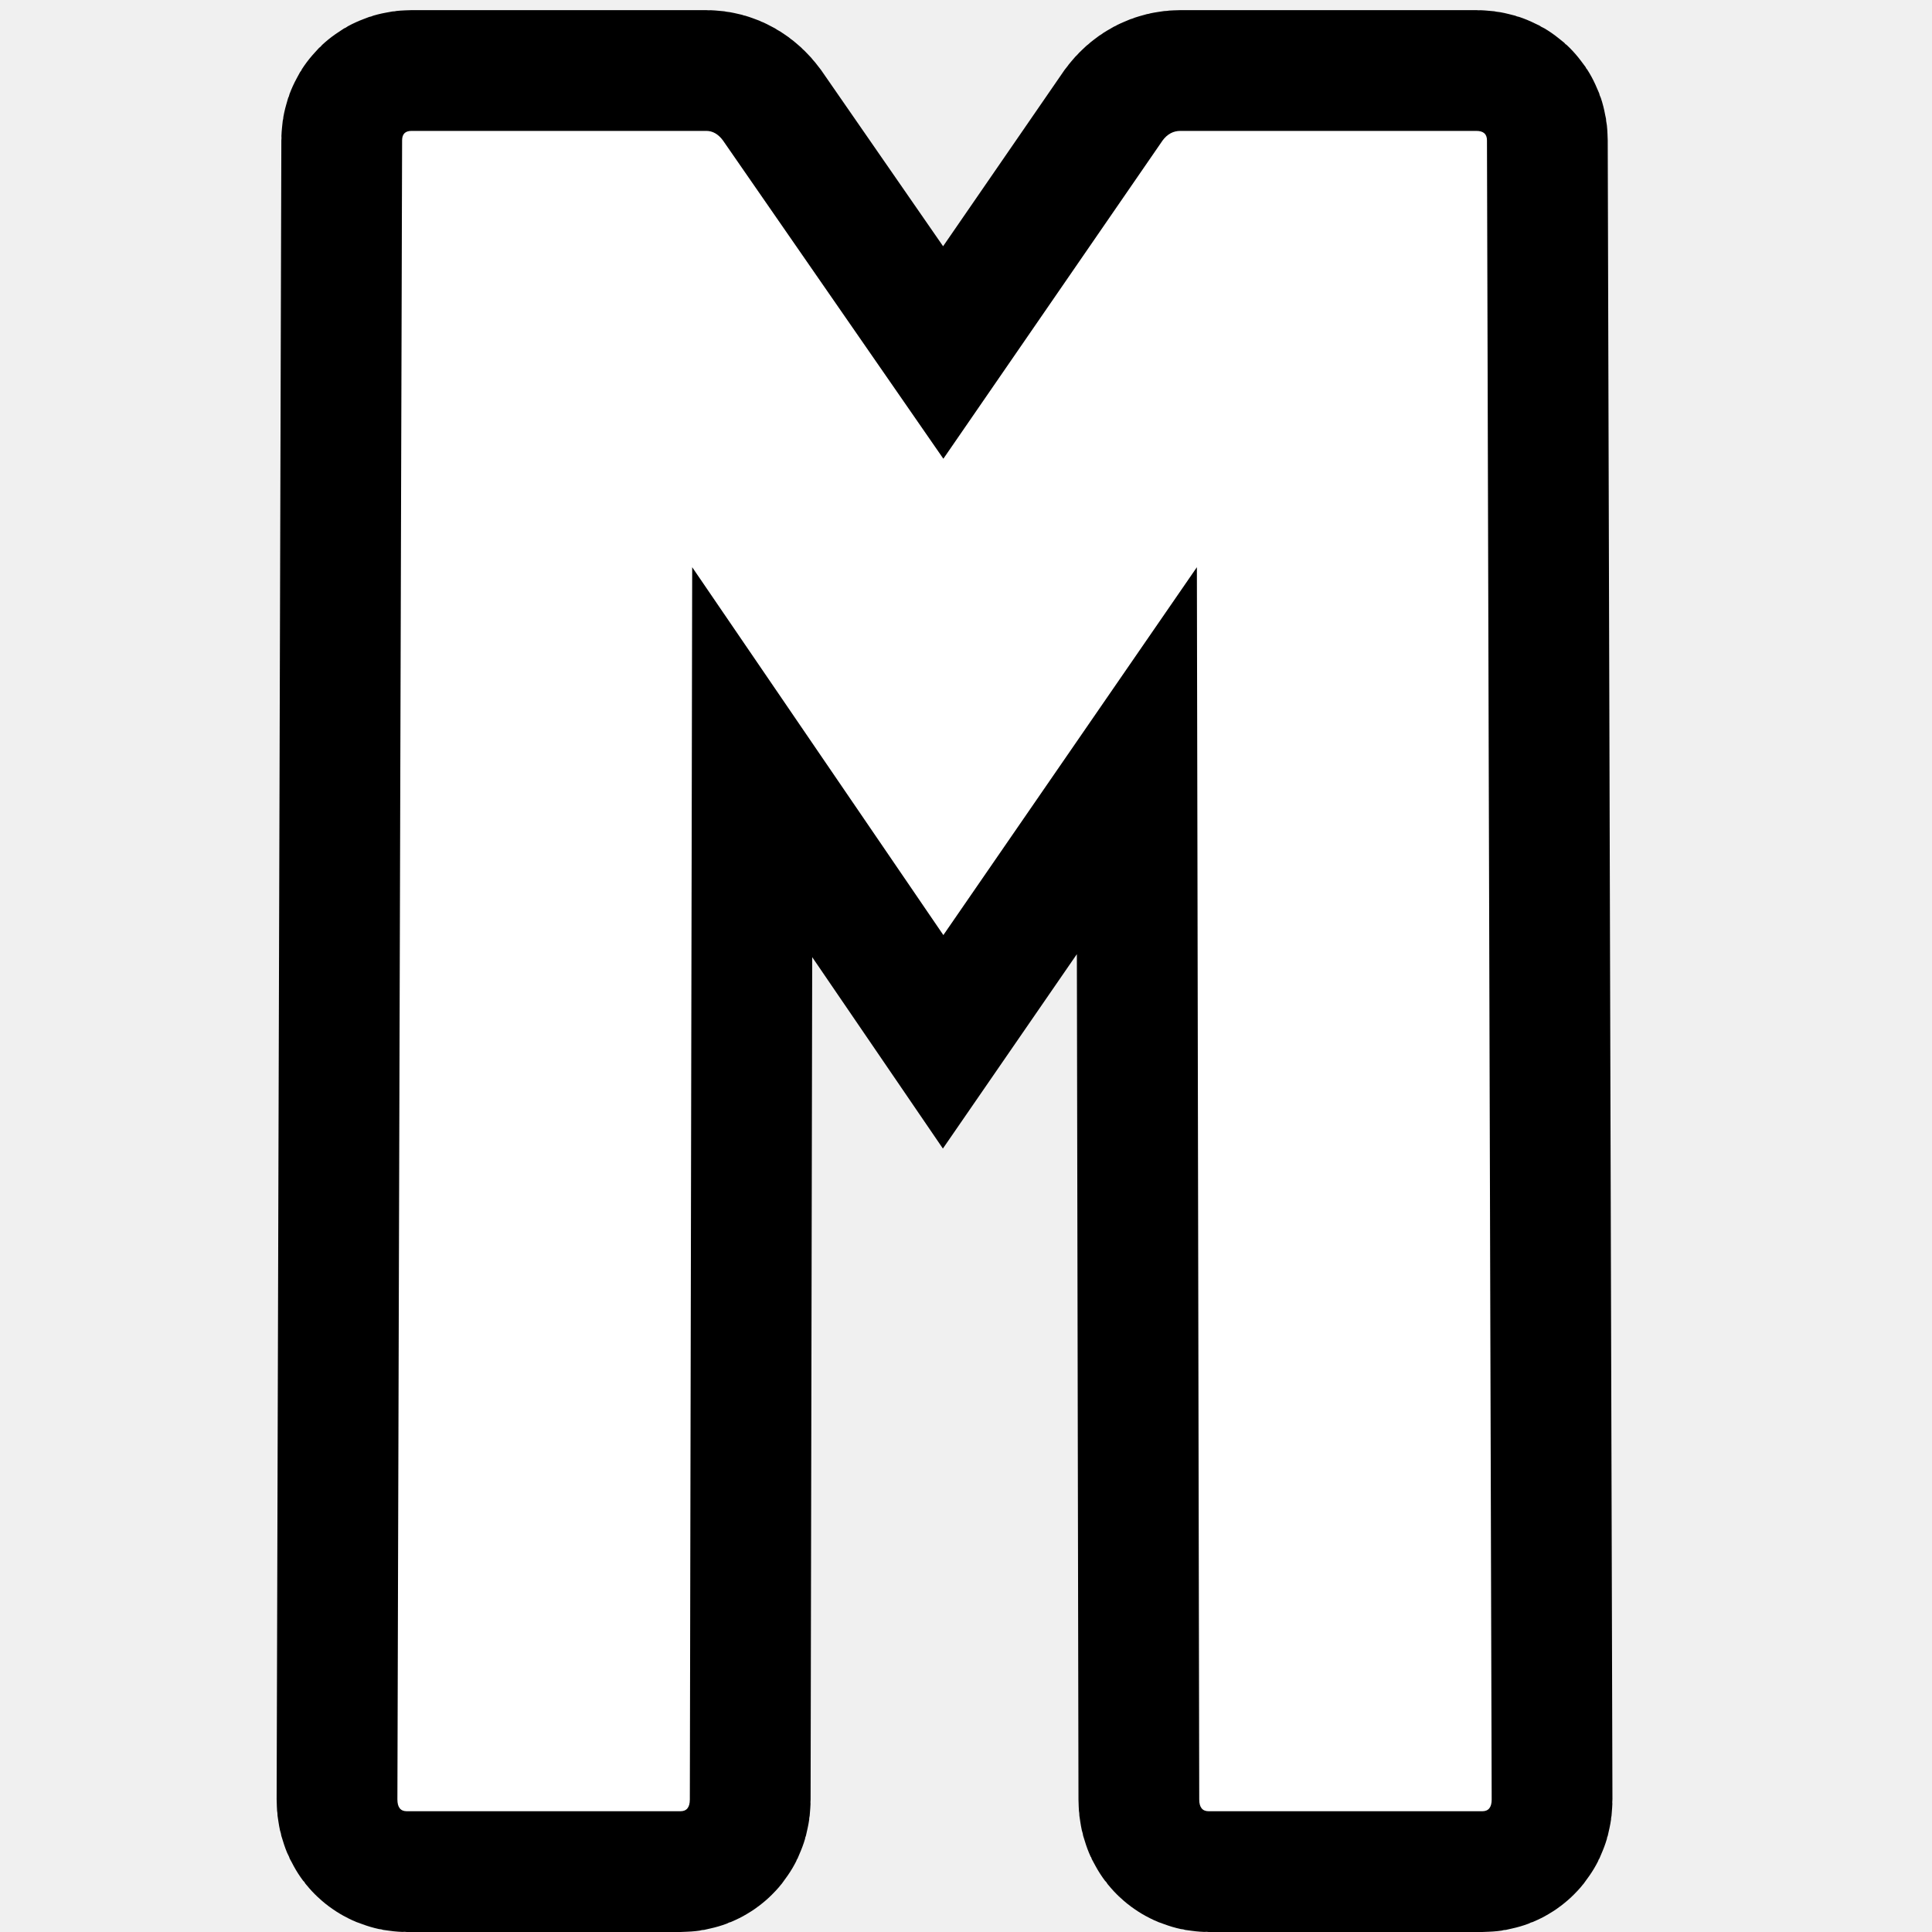
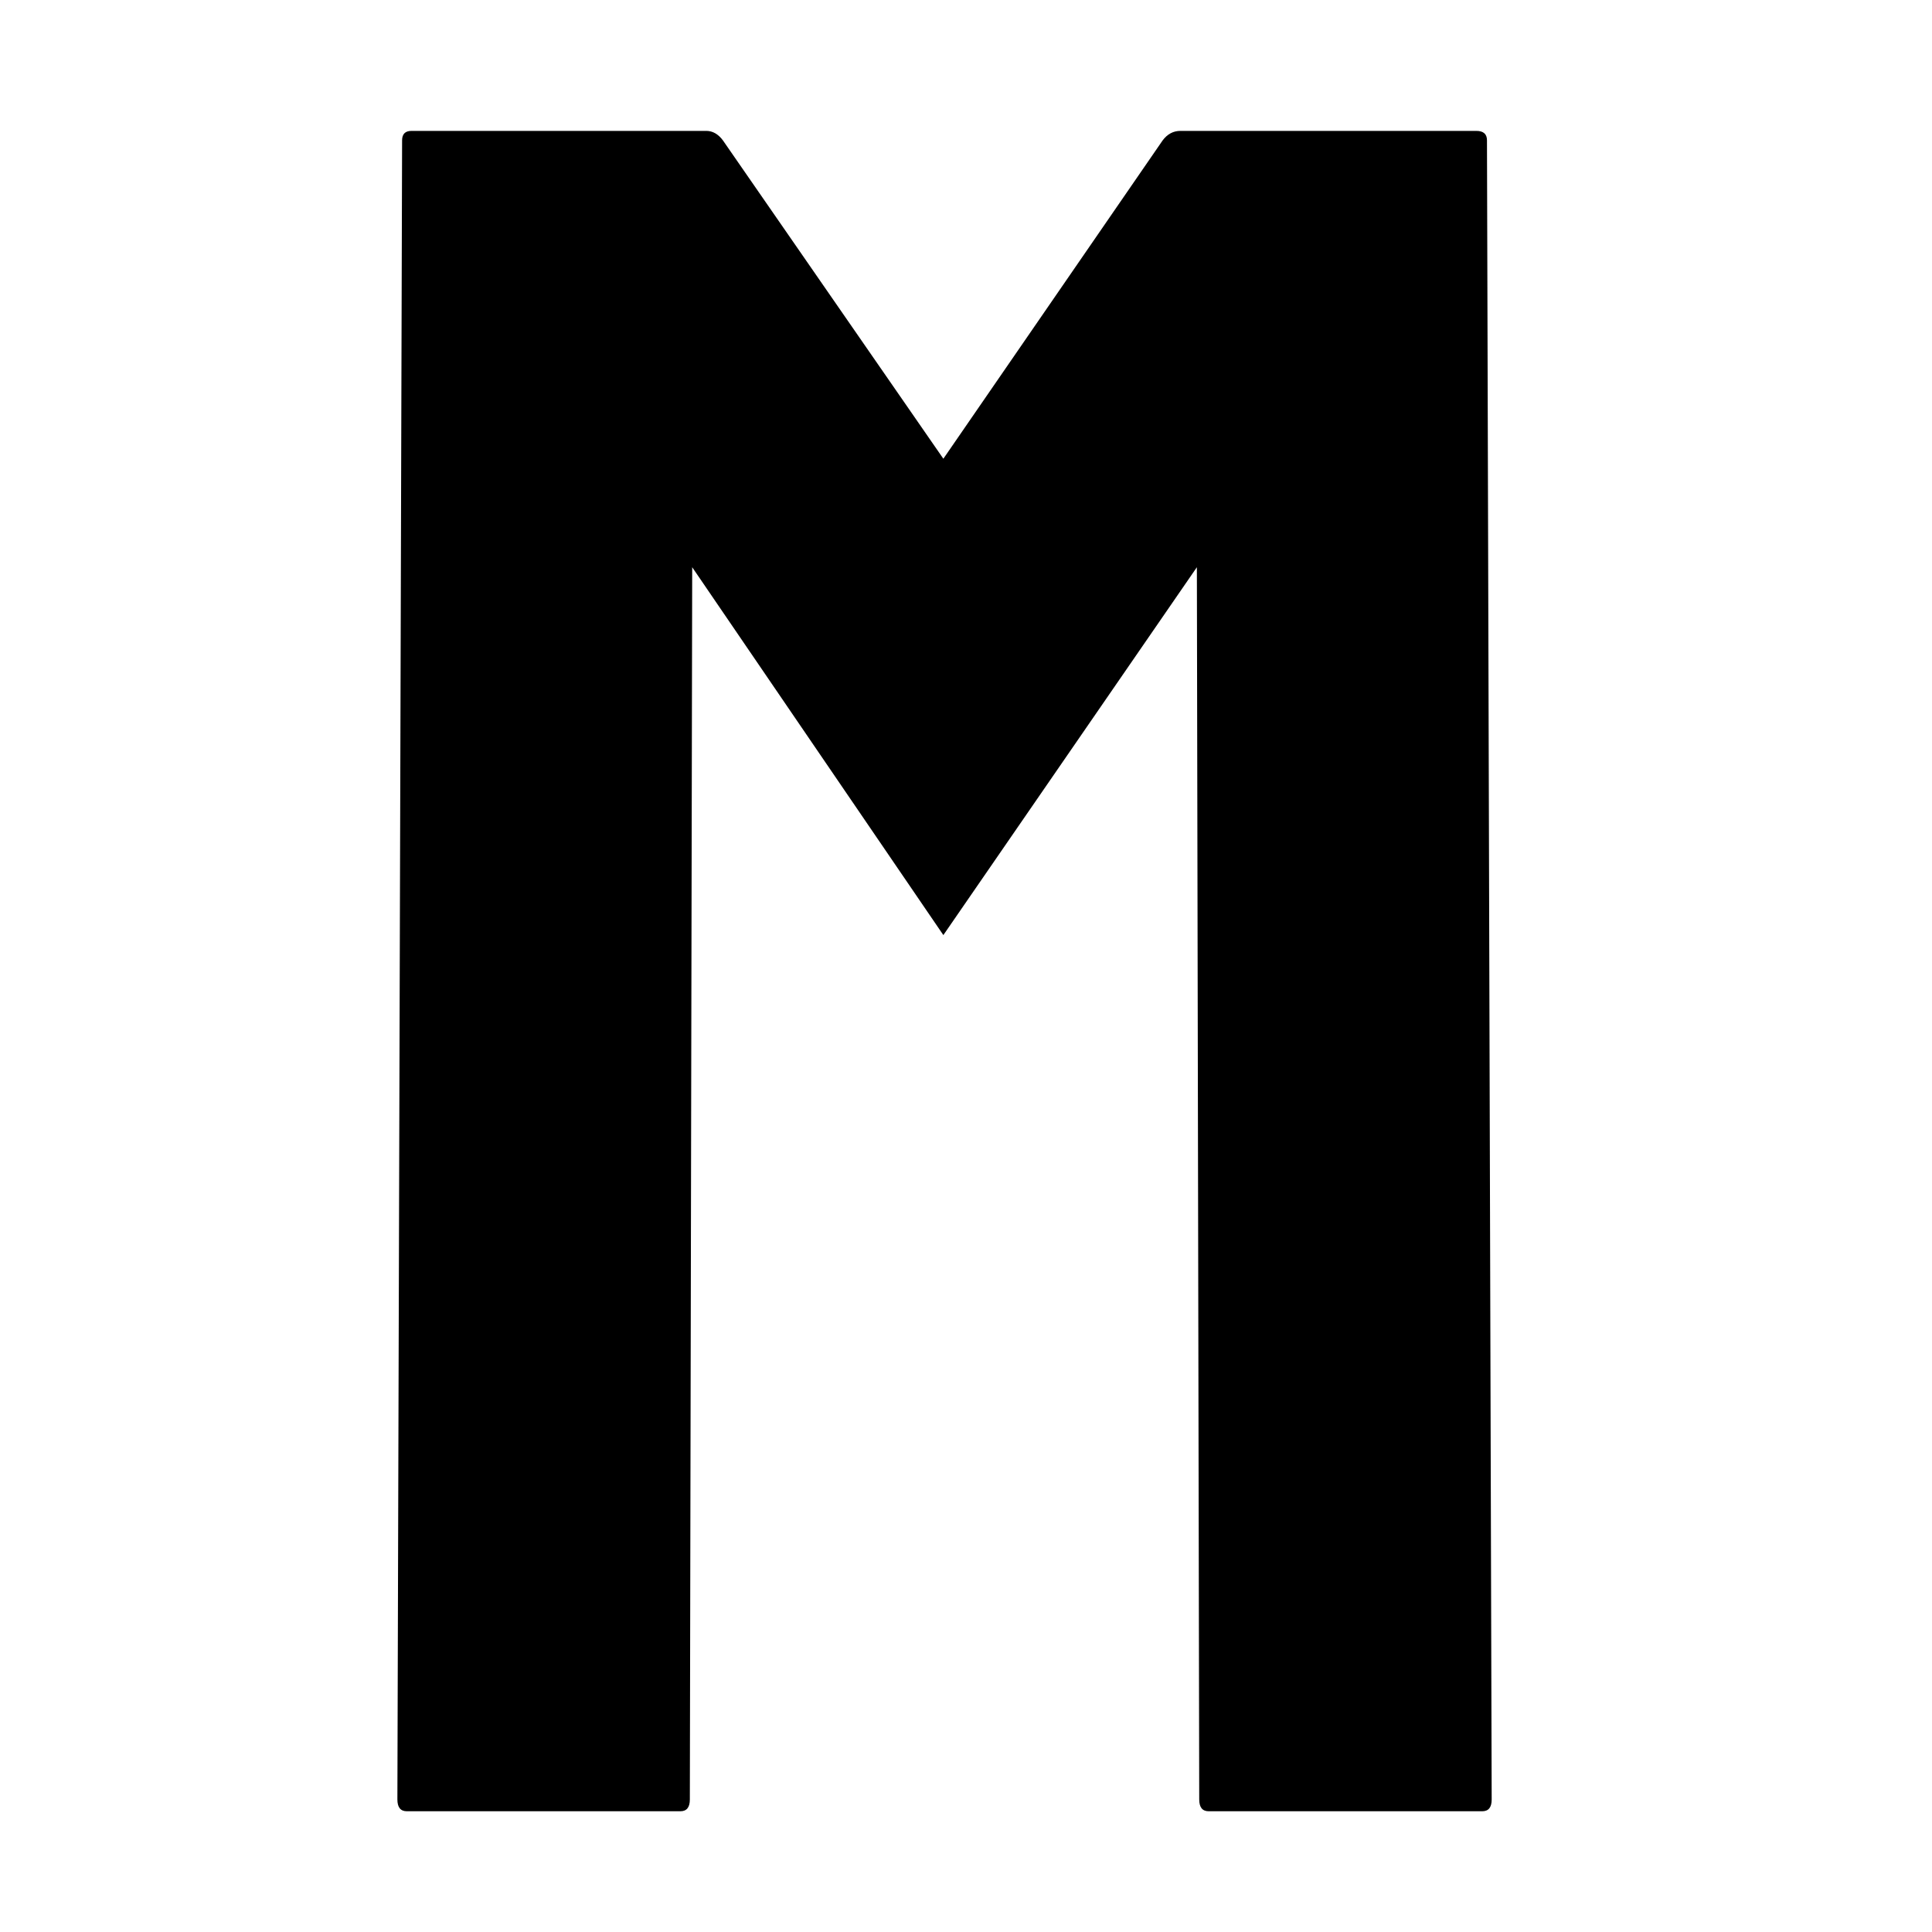
- <svg xmlns="http://www.w3.org/2000/svg" xmlns:xlink="http://www.w3.org/1999/xlink" width="32" height="32" viewBox="0 0 32 32" fill="none">
-   <use xlink:href="#stroke0_3695_314551" fill="white" />
-   <mask id="stroke1_3695_314551" maskUnits="userSpaceOnUse" x="4" y="0" width="23" height="32" fill="black">
-     <rect fill="white" x="4" width="23" height="32" />
-     <use xlink:href="#stroke0_3695_314551" />
-   </mask>
-   <path d="M11.27 30H6.738C6.634 30 6.582 29.935 6.582 29.805L6.66 2.324C6.66 2.22 6.712 2.168 6.816 2.168H11.699C11.803 2.168 11.895 2.22 11.973 2.324L15.625 7.598L19.258 2.324C19.336 2.22 19.434 2.168 19.551 2.168H24.453C24.57 2.168 24.629 2.22 24.629 2.324L24.707 29.805C24.707 29.935 24.655 30 24.551 30H20.02C19.915 30 19.863 29.935 19.863 29.805L19.824 9.395L15.625 15.488L11.465 9.395L11.426 29.805C11.426 29.935 11.374 30 11.27 30Z" stroke-width="4" stroke="black" mask="url(#stroke1_3695_314551)" />
-   <defs>
-     <path id="stroke0_3695_314551" d="M11.27 30H6.738C6.634 30 6.582 29.935 6.582 29.805L6.66 2.324C6.66 2.22 6.712 2.168 6.816 2.168H11.699C11.803 2.168 11.895 2.22 11.973 2.324L15.625 7.598L19.258 2.324C19.336 2.22 19.434 2.168 19.551 2.168H24.453C24.57 2.168 24.629 2.22 24.629 2.324L24.707 29.805C24.707 29.935 24.655 30 24.551 30H20.02C19.915 30 19.863 29.935 19.863 29.805L19.824 9.395L15.625 15.488L11.465 9.395L11.426 29.805C11.426 29.935 11.374 30 11.27 30Z" />
-   </defs>
+ <svg xmlns="http://www.w3.org/2000/svg" width="32" height="32" viewBox="0 0 32 32" fill="none">
+   <rect width="32" height="32" fill="white" />
+   <path d="M11.27 30H6.738C6.634 30 6.582 29.935 6.582 29.805L6.66 2.324C6.66 2.22 6.712 2.168 6.816 2.168H11.699C11.803 2.168 11.895 2.22 11.973 2.324L15.625 7.598L19.258 2.324C19.336 2.22 19.434 2.168 19.551 2.168H24.453C24.57 2.168 24.629 2.22 24.629 2.324L24.707 29.805C24.707 29.935 24.655 30 24.551 30H20.02C19.915 30 19.863 29.935 19.863 29.805L19.824 9.395L15.625 15.488L11.465 9.395L11.426 29.805C11.426 29.935 11.374 30 11.27 30Z" fill="black" />
</svg>
